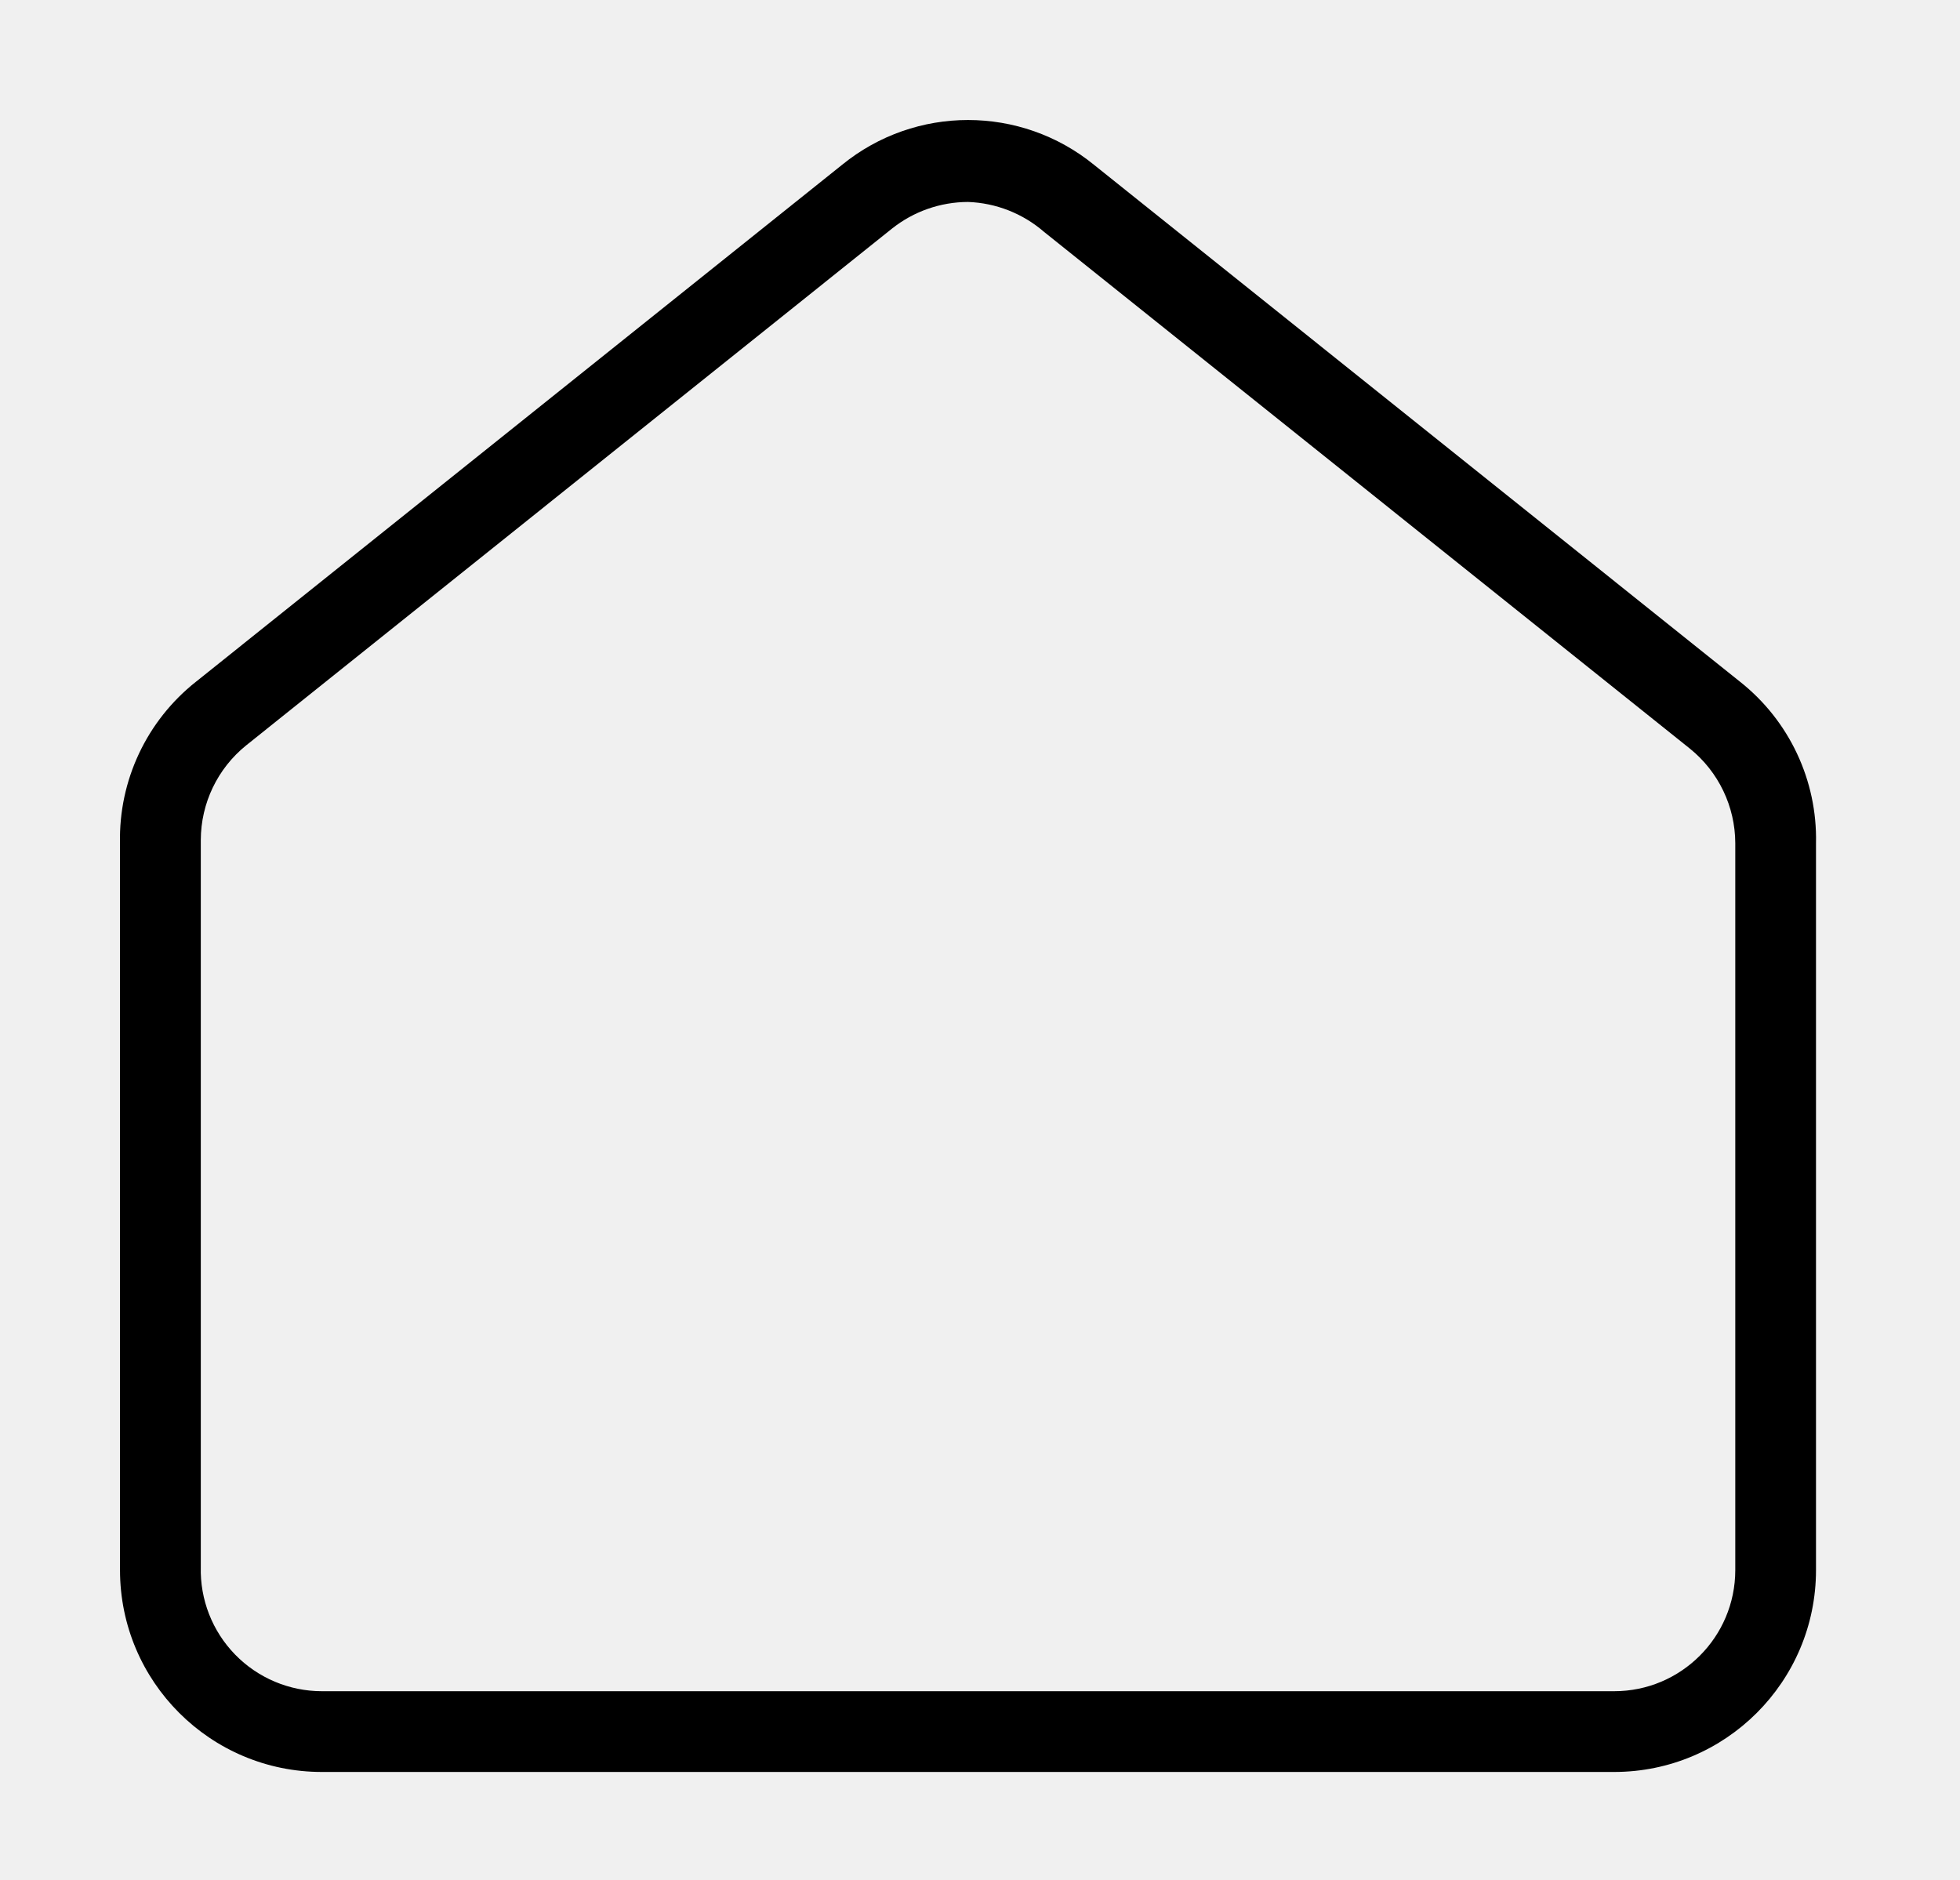
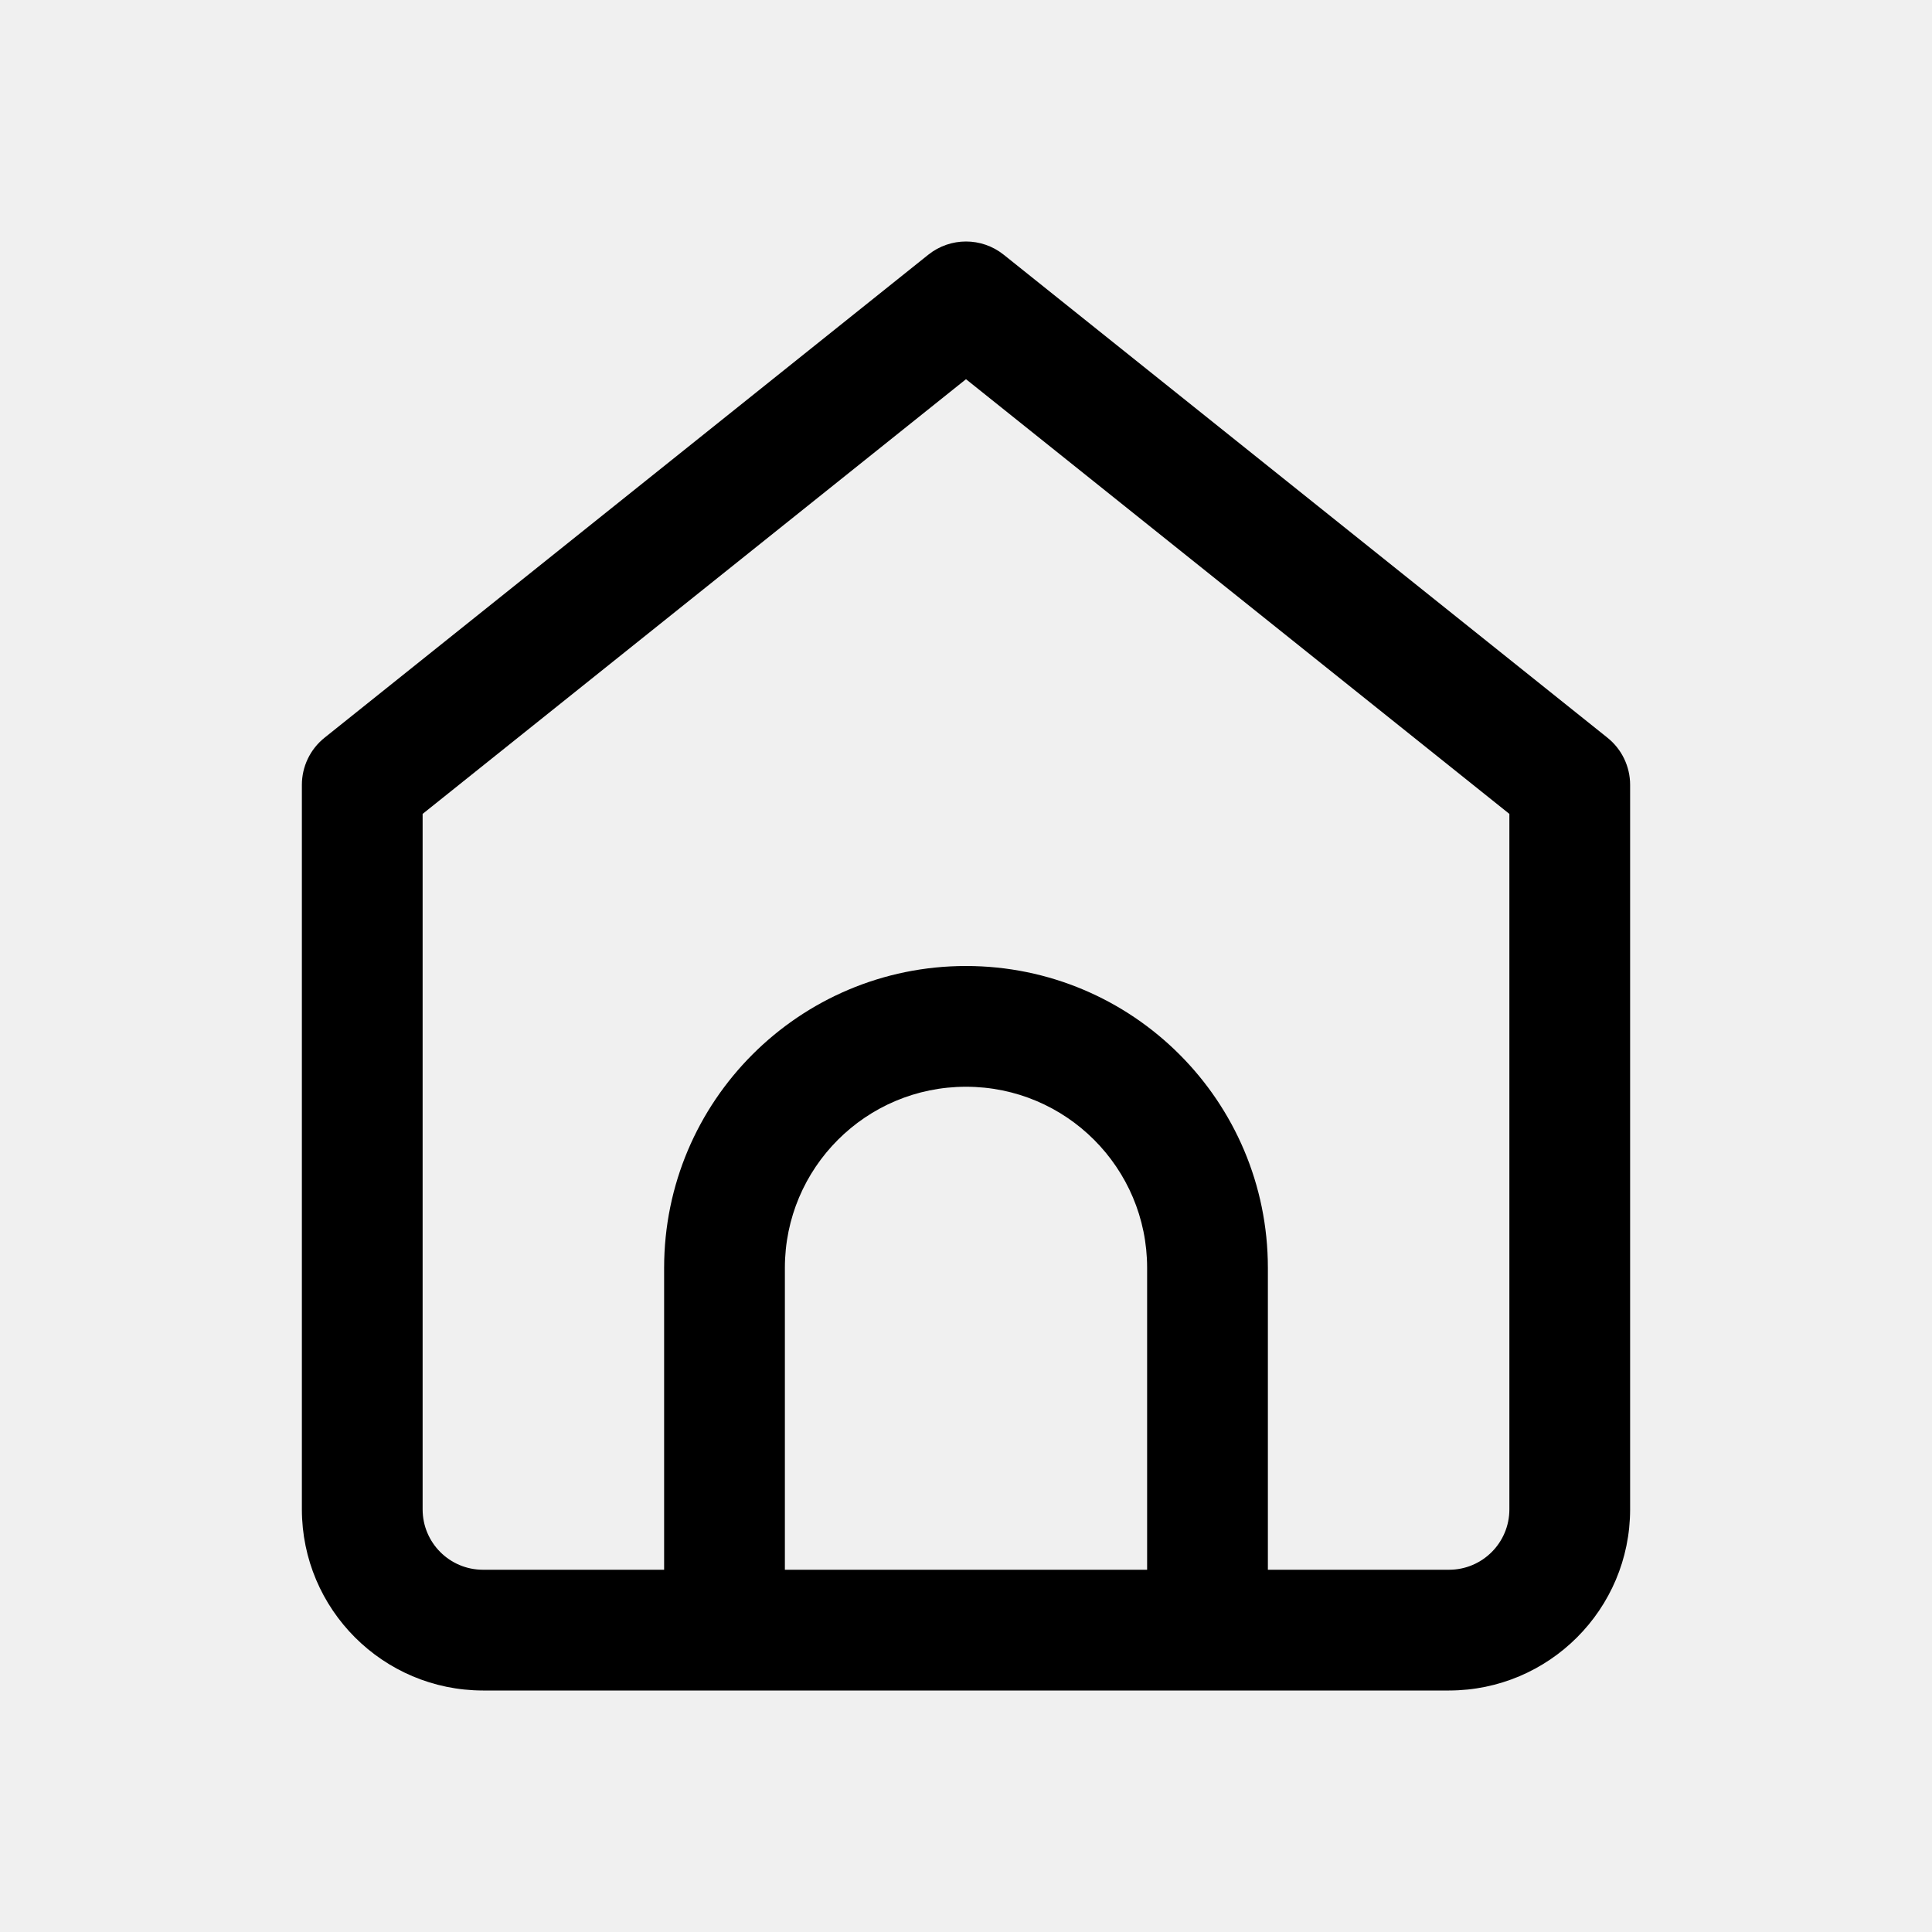
- <svg xmlns="http://www.w3.org/2000/svg" viewBox="0 0 49 47">
+ <svg xmlns="http://www.w3.org/2000/svg" viewBox="0 0 512 512">
  <defs>
-     <clipPath id="clip-Prancheta_8">
-       <rect width="49" height="47" />
-     </clipPath>
+     <style>.cls-1{fill:#fff;}</style>
  </defs>
-   <g id="Prancheta_8" data-name="Prancheta – 8" clip-path="url(#clip-Prancheta_8)">
-     <g id="Grupo_158" data-name="Grupo 158" transform="translate(-71 -228)">
-       <g id="noun_Home_2742743" transform="translate(72 228.455)">
-         <g id="Layer_2_copy" data-name="Layer 2 copy" transform="translate(1.999 2.545)">
-           <path id="Caminho_305" data-name="Caminho 305" d="M39.353,43.845H7.048A5.048,5.048,0,0,1,2,38.8V20.626a5.007,5.007,0,0,1,1.9-4.038L20.051,3.666a4.987,4.987,0,0,1,6.3,0L42.5,16.588a5.007,5.007,0,0,1,1.9,4.038V38.8A5.048,5.048,0,0,1,39.353,43.845ZM23.2,4.594a3.069,3.069,0,0,0-1.9.666L5.15,18.183A3.049,3.049,0,0,0,4.02,20.545V38.717a3.029,3.029,0,0,0,3.029,3.109H39.353A3.029,3.029,0,0,0,42.382,38.8V20.626a3.049,3.049,0,0,0-1.131-2.362L25.1,5.341a3.069,3.069,0,0,0-1.9-.747Z" transform="translate(-1.999 -2.545)" class="svg-fill svg-stroke" stroke-width="1" />
-         </g>
-       </g>
-       <g id="Caminho_306" data-name="Caminho 306" transform="translate(88 246)" fill="none">
-         <path d="M7.5,0A7.5,7.5,0,0,1,15,7.5V26H0V7.5A7.5,7.5,0,0,1,7.5,0Z" stroke="none" />
-         <path d="M 7.5 2.3 C 4.633 2.3 2.3 4.633 2.3 7.5 L 2.3 23.7 L 12.7 23.7 L 12.7 7.5 C 12.7 4.633 10.367 2.3 7.5 2.3 M 7.5 0 C 11.642 0 15 3.358 15 7.5 L 15 26 L 0 26 L 0 7.5 C 0 3.358 3.358 0 7.5 0 Z" stroke="none" class="svg-fill" />
-       </g>
-     </g>
+   <g id="home">
+     <path class="svg-fill" d="M426,195.51l-160-128a16,16,0,0,0-20,0l-160,128A16,16,0,0,0,80,208V400a48.05,48.05,0,0,0,48,48H384a48.05,48.05,0,0,0,48-48V208A16,16,0,0,0,426,195.51ZM208,416V336a48,48,0,0,1,96,0v80Zm192-16a16,16,0,0,1-16,16H336V336a80,80,0,0,0-160,0v80H128a16,16,0,0,1-16-16V215.69l144-115.2,144,115.2Z" />
  </g>
</svg>
